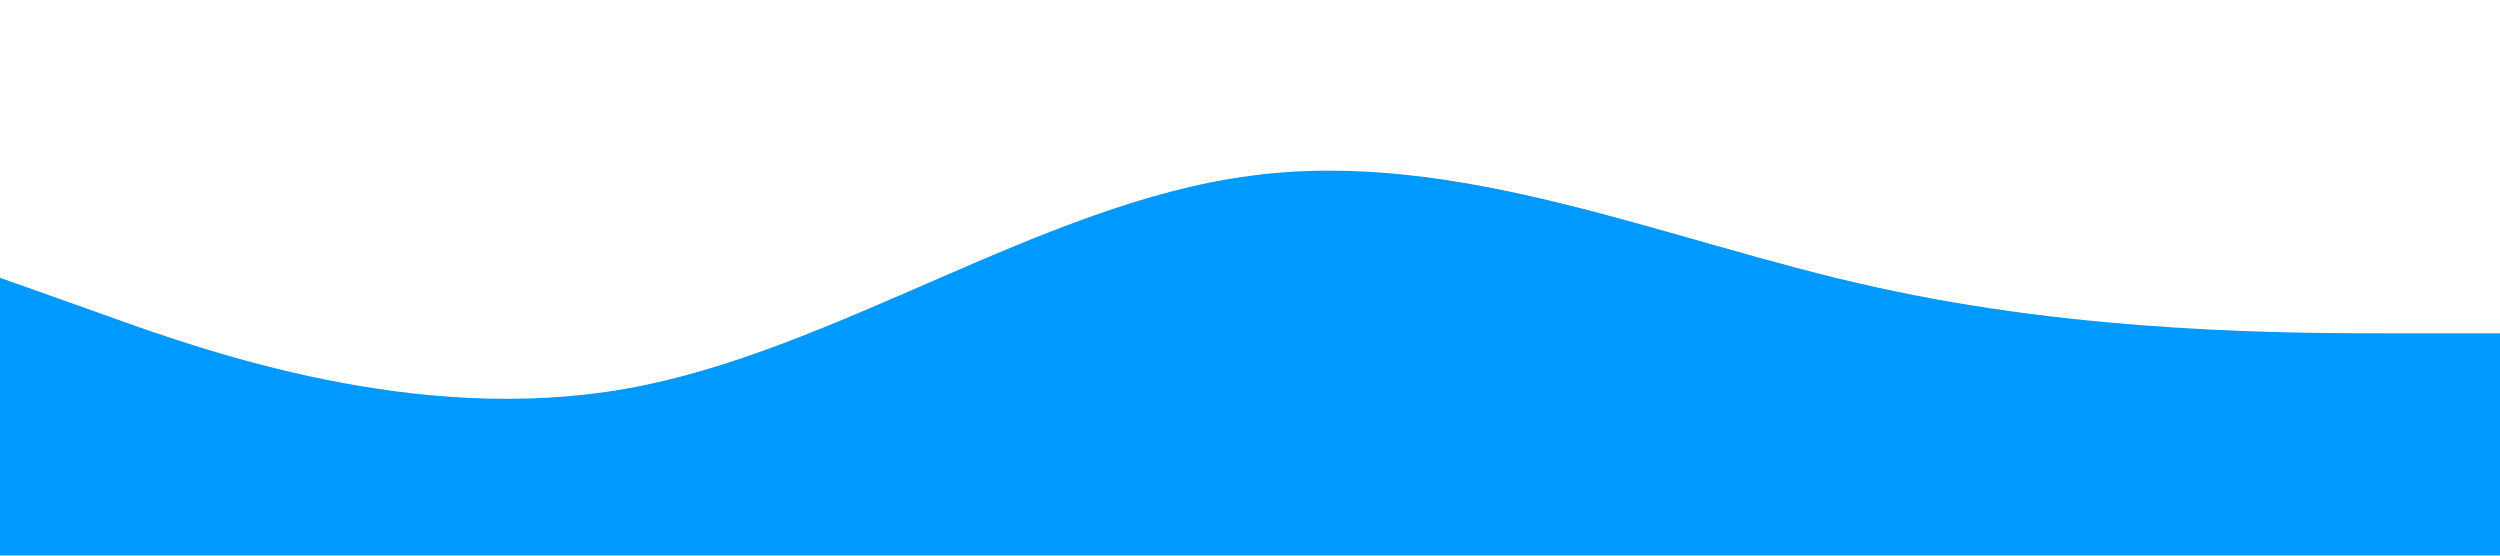
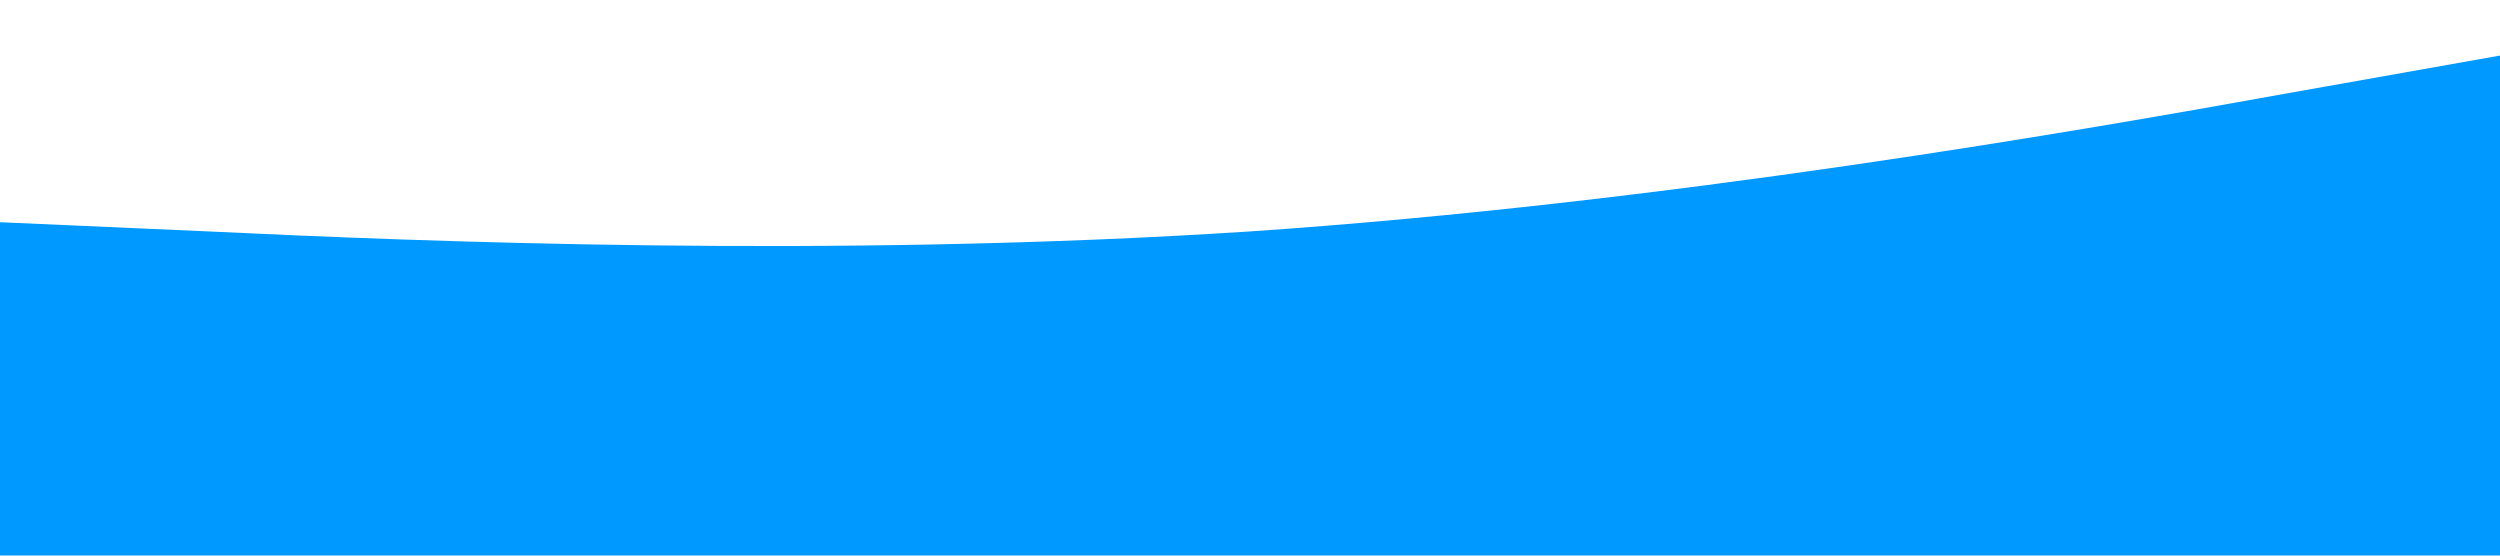
<svg xmlns="http://www.w3.org/2000/svg" viewBox="0 0 1440 320">
-   <path fill="#0099ff" fill-opacity="1" d="M0,160L60,181.3C120,203,240,245,360,224C480,203,600,117,720,101.3C840,85,960,139,1080,165.3C1200,192,1320,192,1380,192L1440,192L1440,320L1380,320C1320,320,1200,320,1080,320C960,320,840,320,720,320C600,320,480,320,360,320C240,320,120,320,60,320L0,320Z" />
+   <path fill="#0099ff" fill-opacity="1" d="M0,128L120,133.3C240,139,480,149,720,133.3C960,117,1200,75,1320,53.3L1440,32L1440,320L1320,320C1200,320,960,320,720,320C480,320,240,320,120,320L0,320Z" />
</svg>
